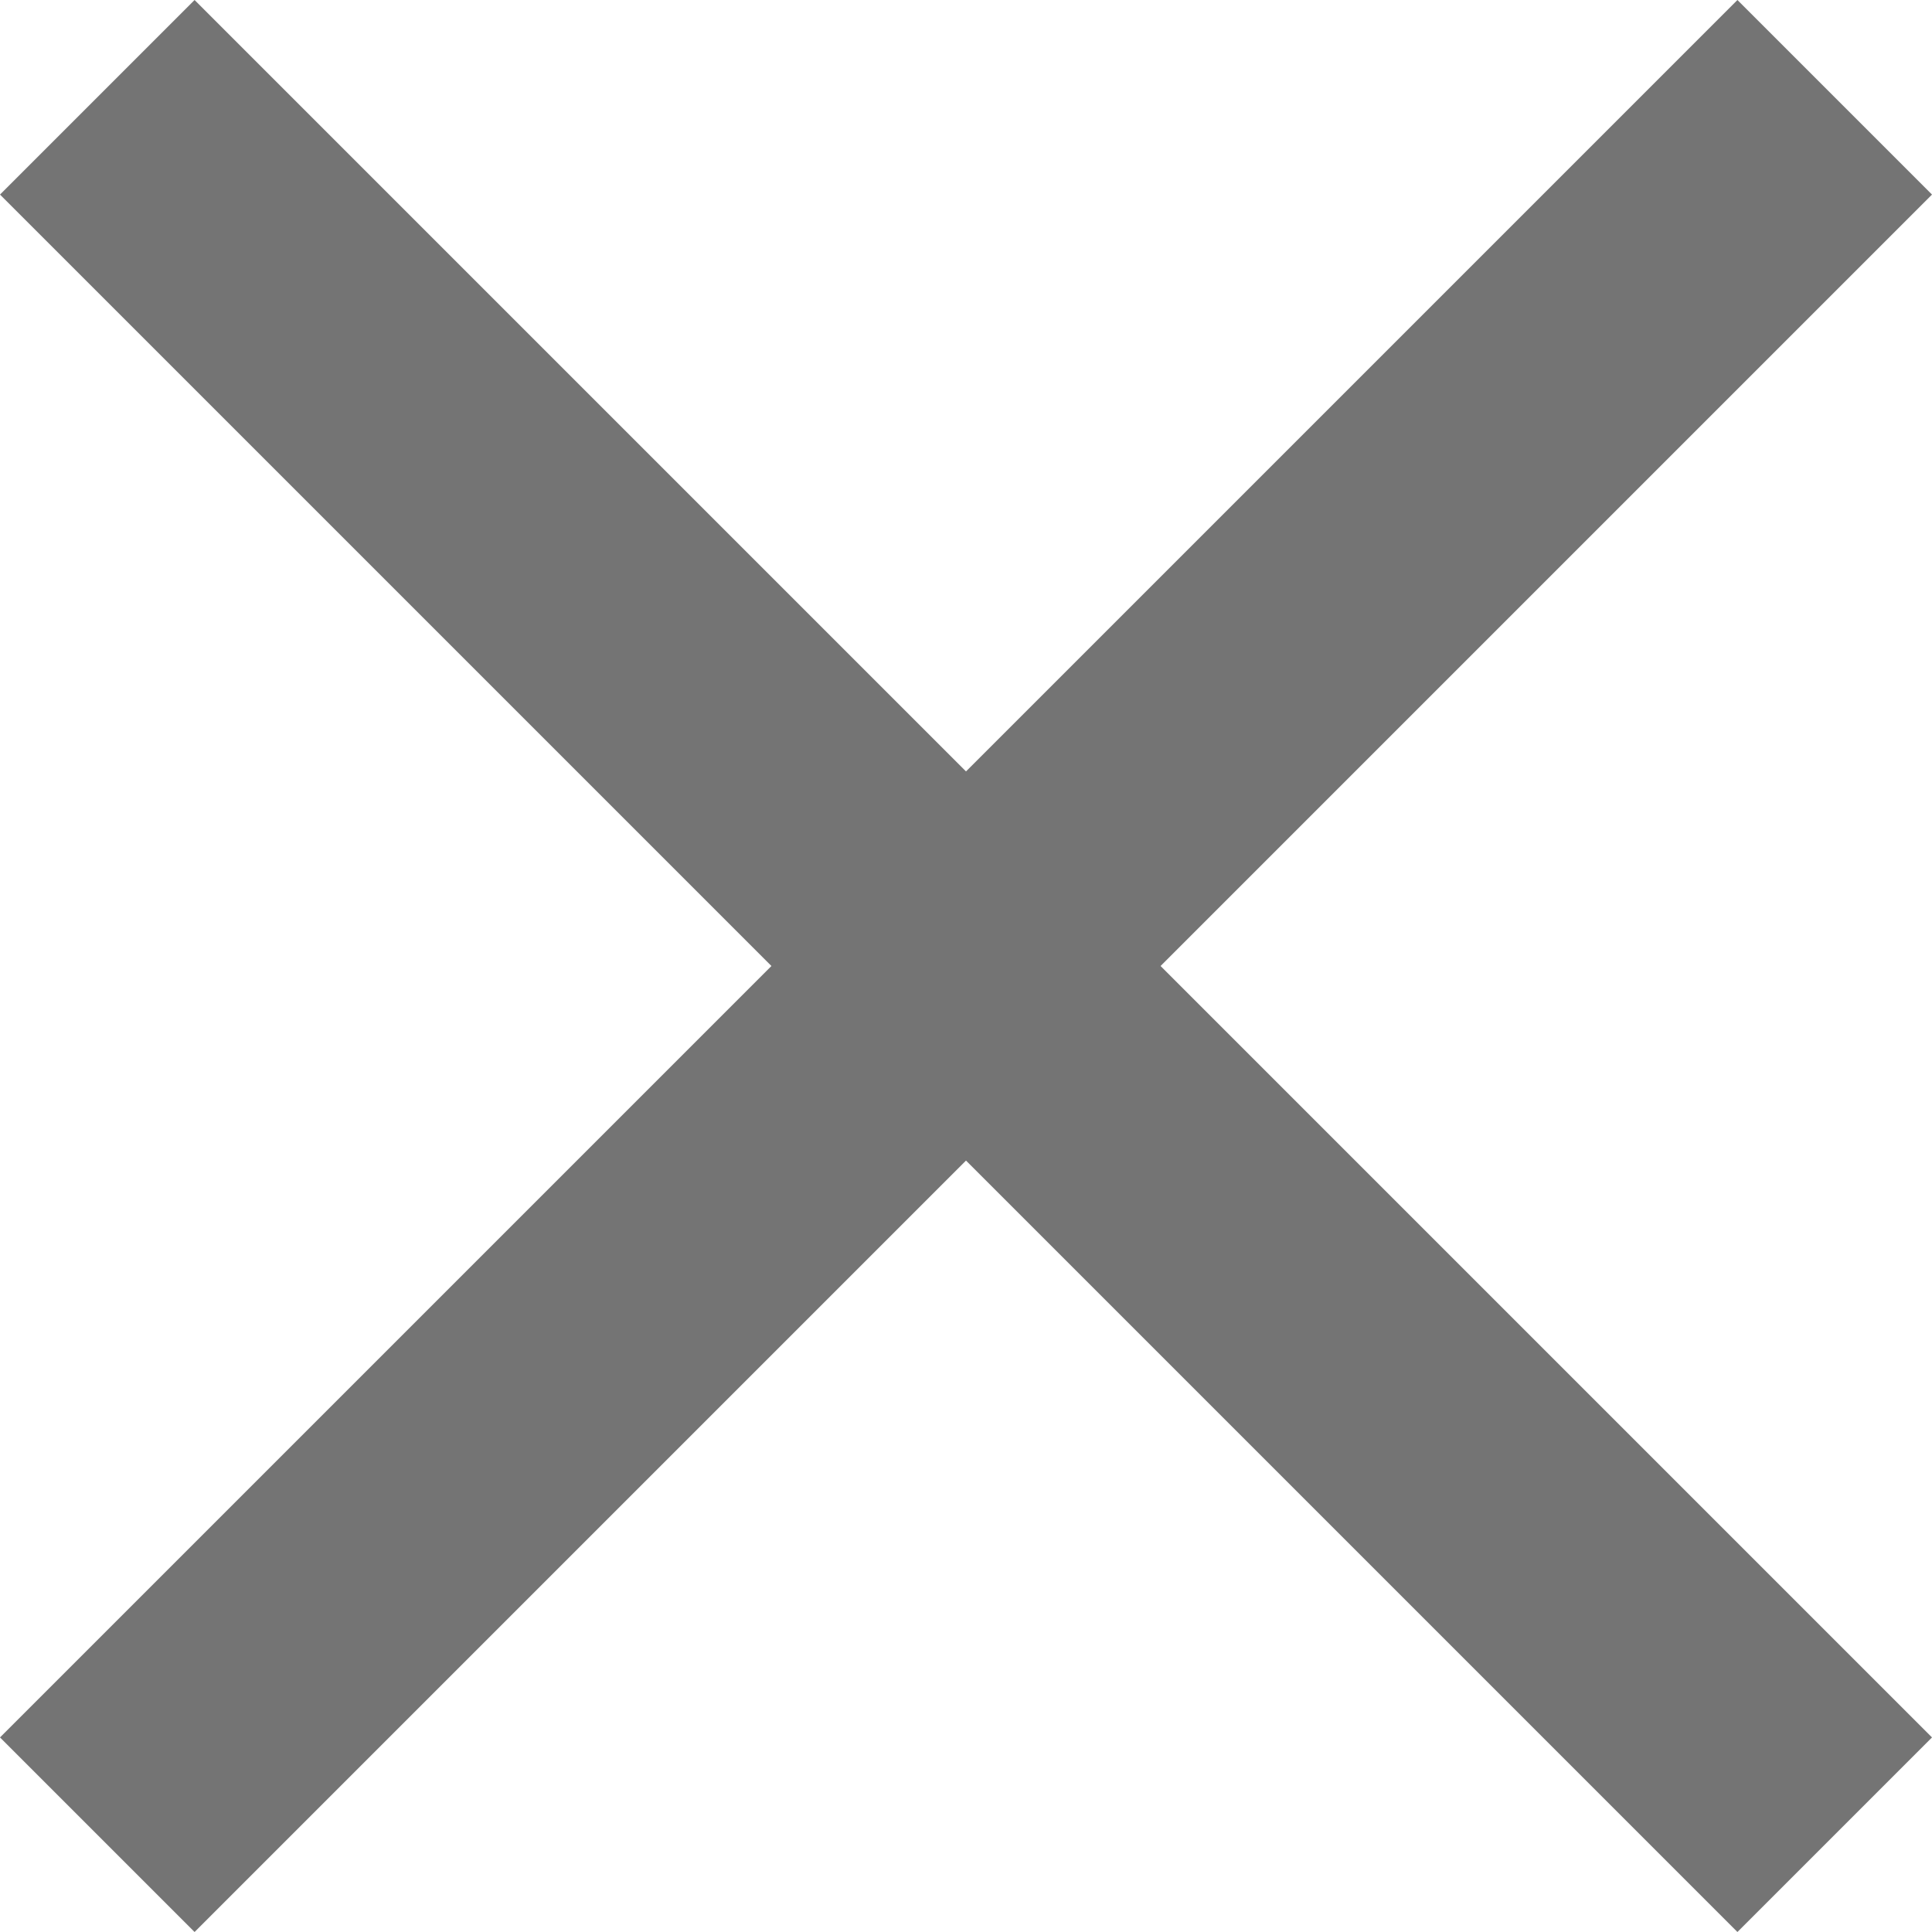
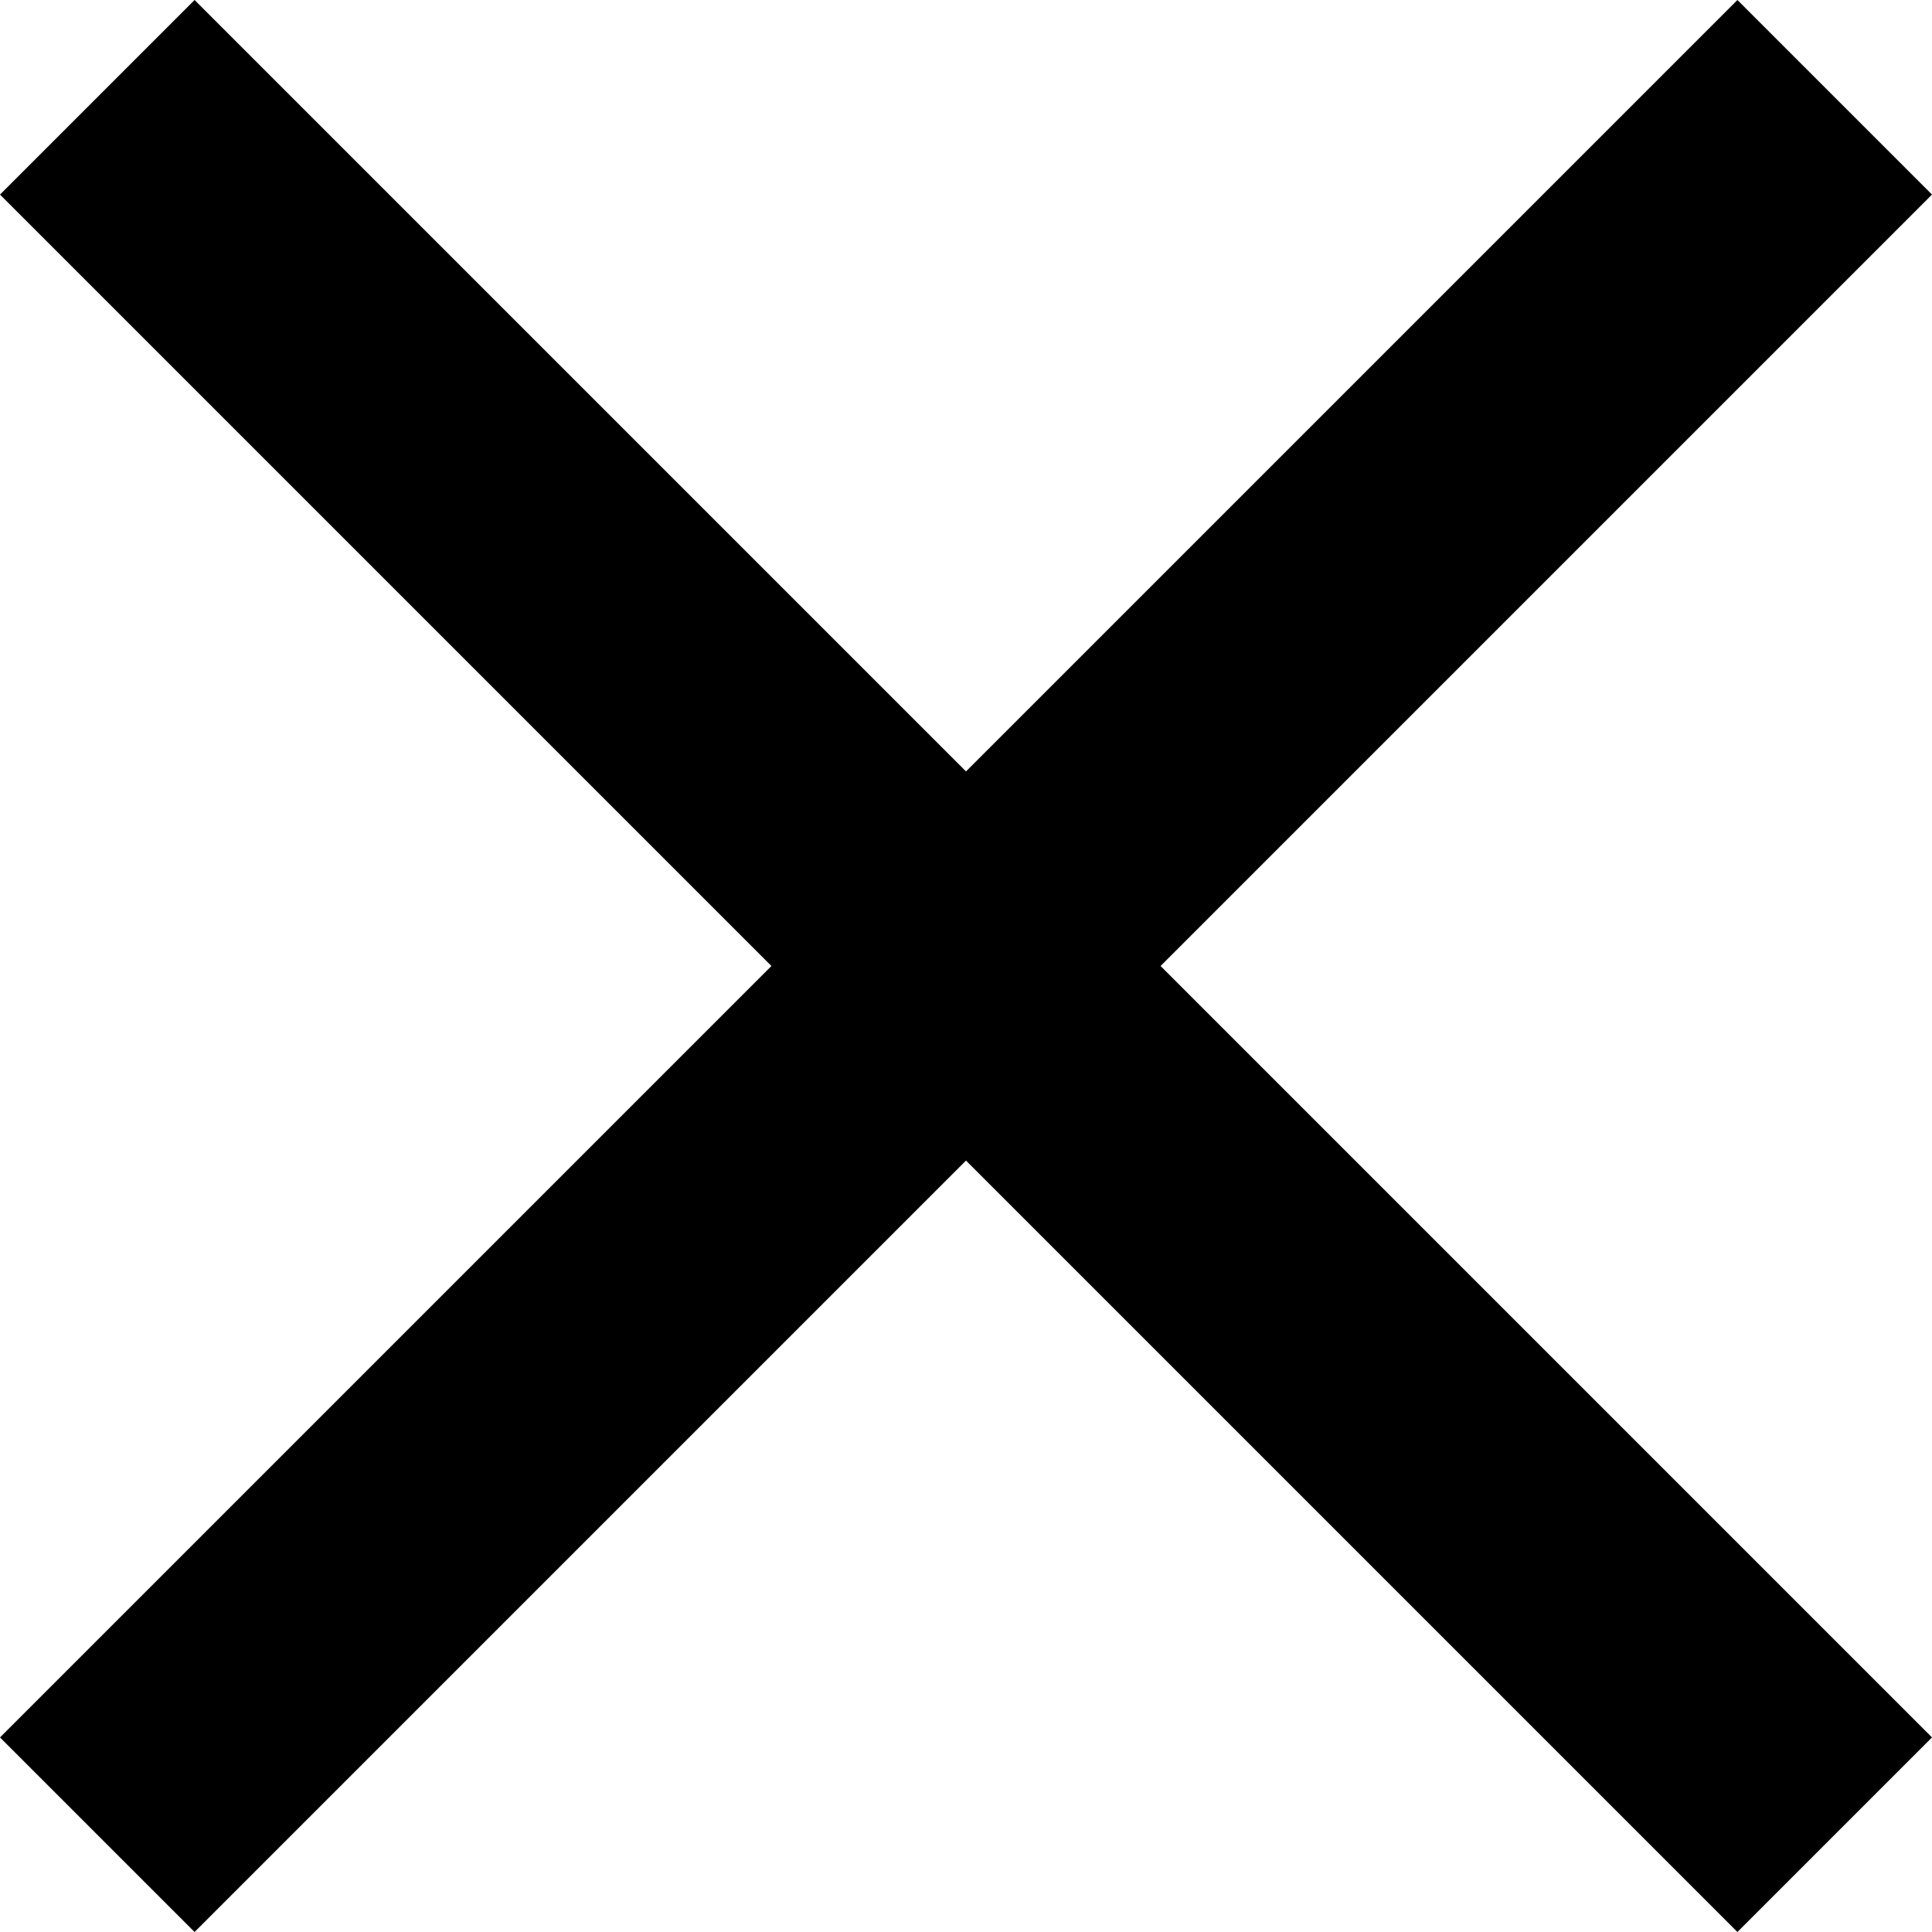
<svg xmlns="http://www.w3.org/2000/svg" width="21" height="21" viewBox="0 0 21 21" fill="none">
-   <path d="M21 2.115L18.885 0L10.5 8.385L2.115 0L0 2.115L8.385 10.5L0 18.885L2.115 21L10.5 12.615L18.885 21L21 18.885L12.615 10.5L21 2.115Z" fill="#747474" />
+   <path d="M21 2.115L18.885 0L10.5 8.385L2.115 0L0 2.115L8.385 10.5L0 18.885L2.115 21L10.5 12.615L18.885 21L21 18.885L12.615 10.5L21 2.115Z" fill="currentColor" />
</svg>
